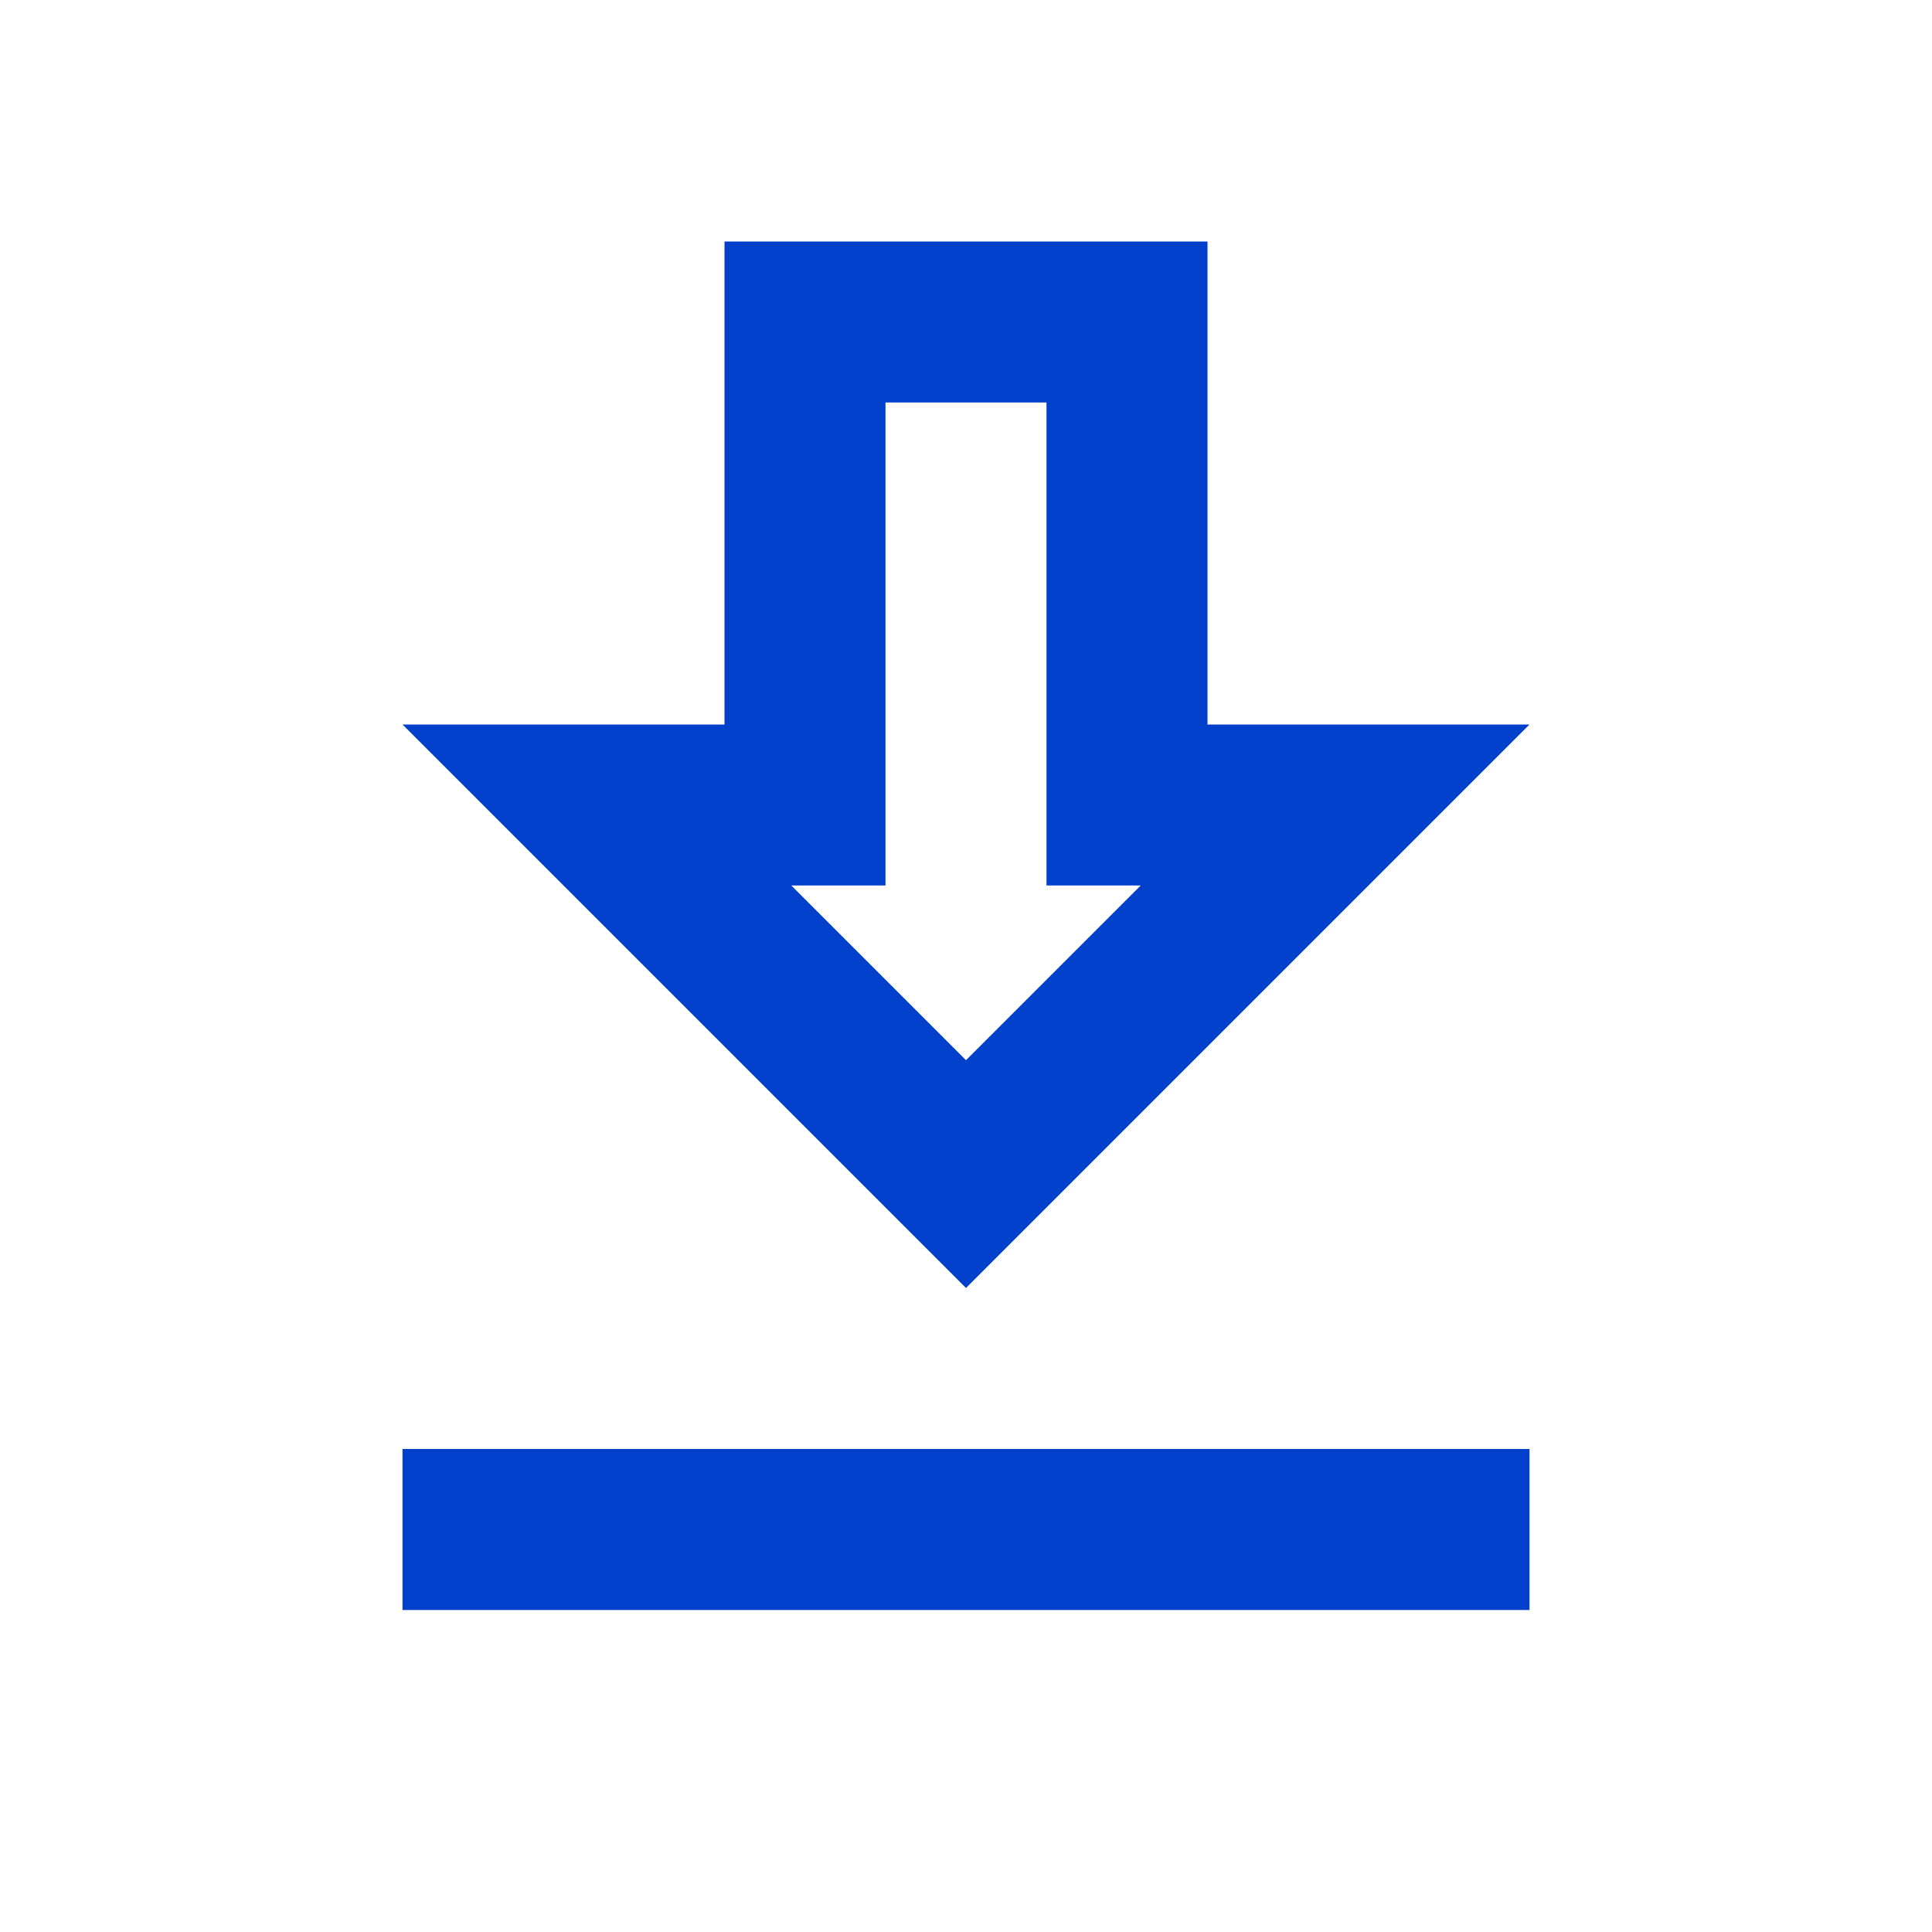
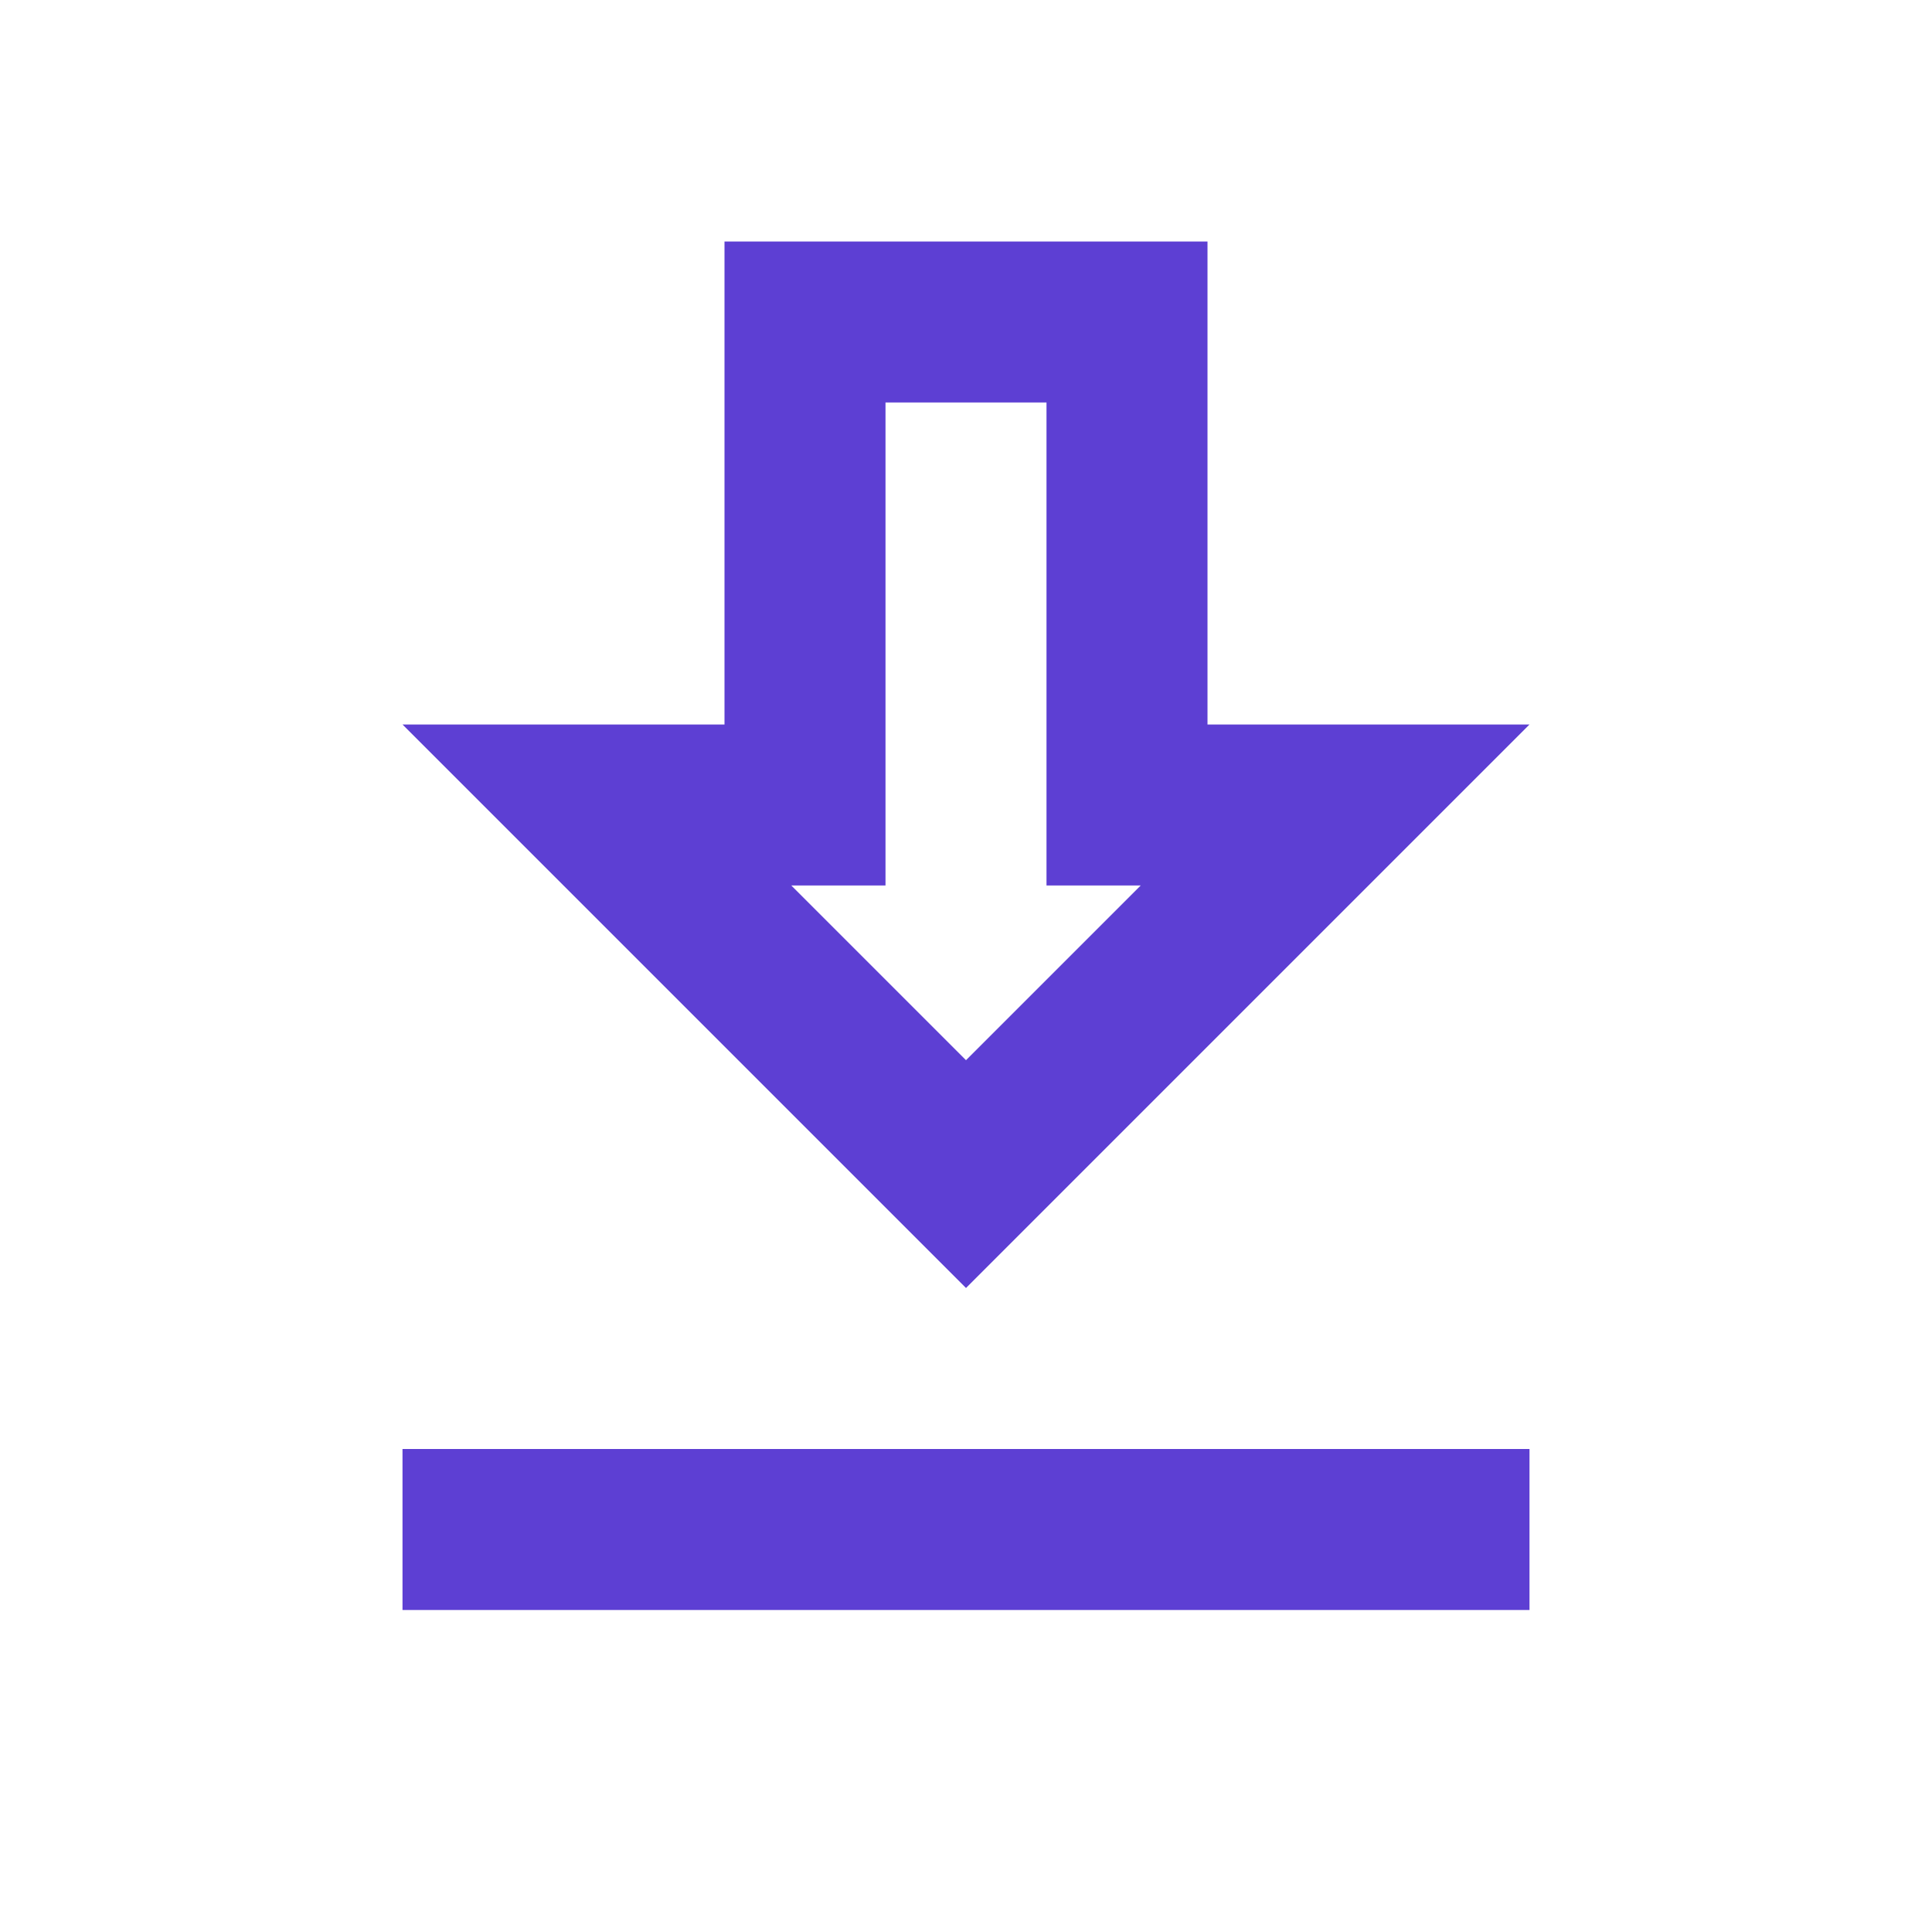
- <svg xmlns="http://www.w3.org/2000/svg" viewBox="0 0 24 24" fill="#0040ca" width="24px" height="24px">
+ <svg xmlns="http://www.w3.org/2000/svg" viewBox="0 0 24 24" fill="#5D3FD3" width="24px" height="24px">
  <path d="M0 0h24v24H0V0z" fill="none" />
  <path d="M13 5v6h1.17L12 13.17 9.83 11H11V5h2m2-2H9v6H5l7 7 7-7h-4V3zm4 15H5v2h14v-2z" />
</svg>
